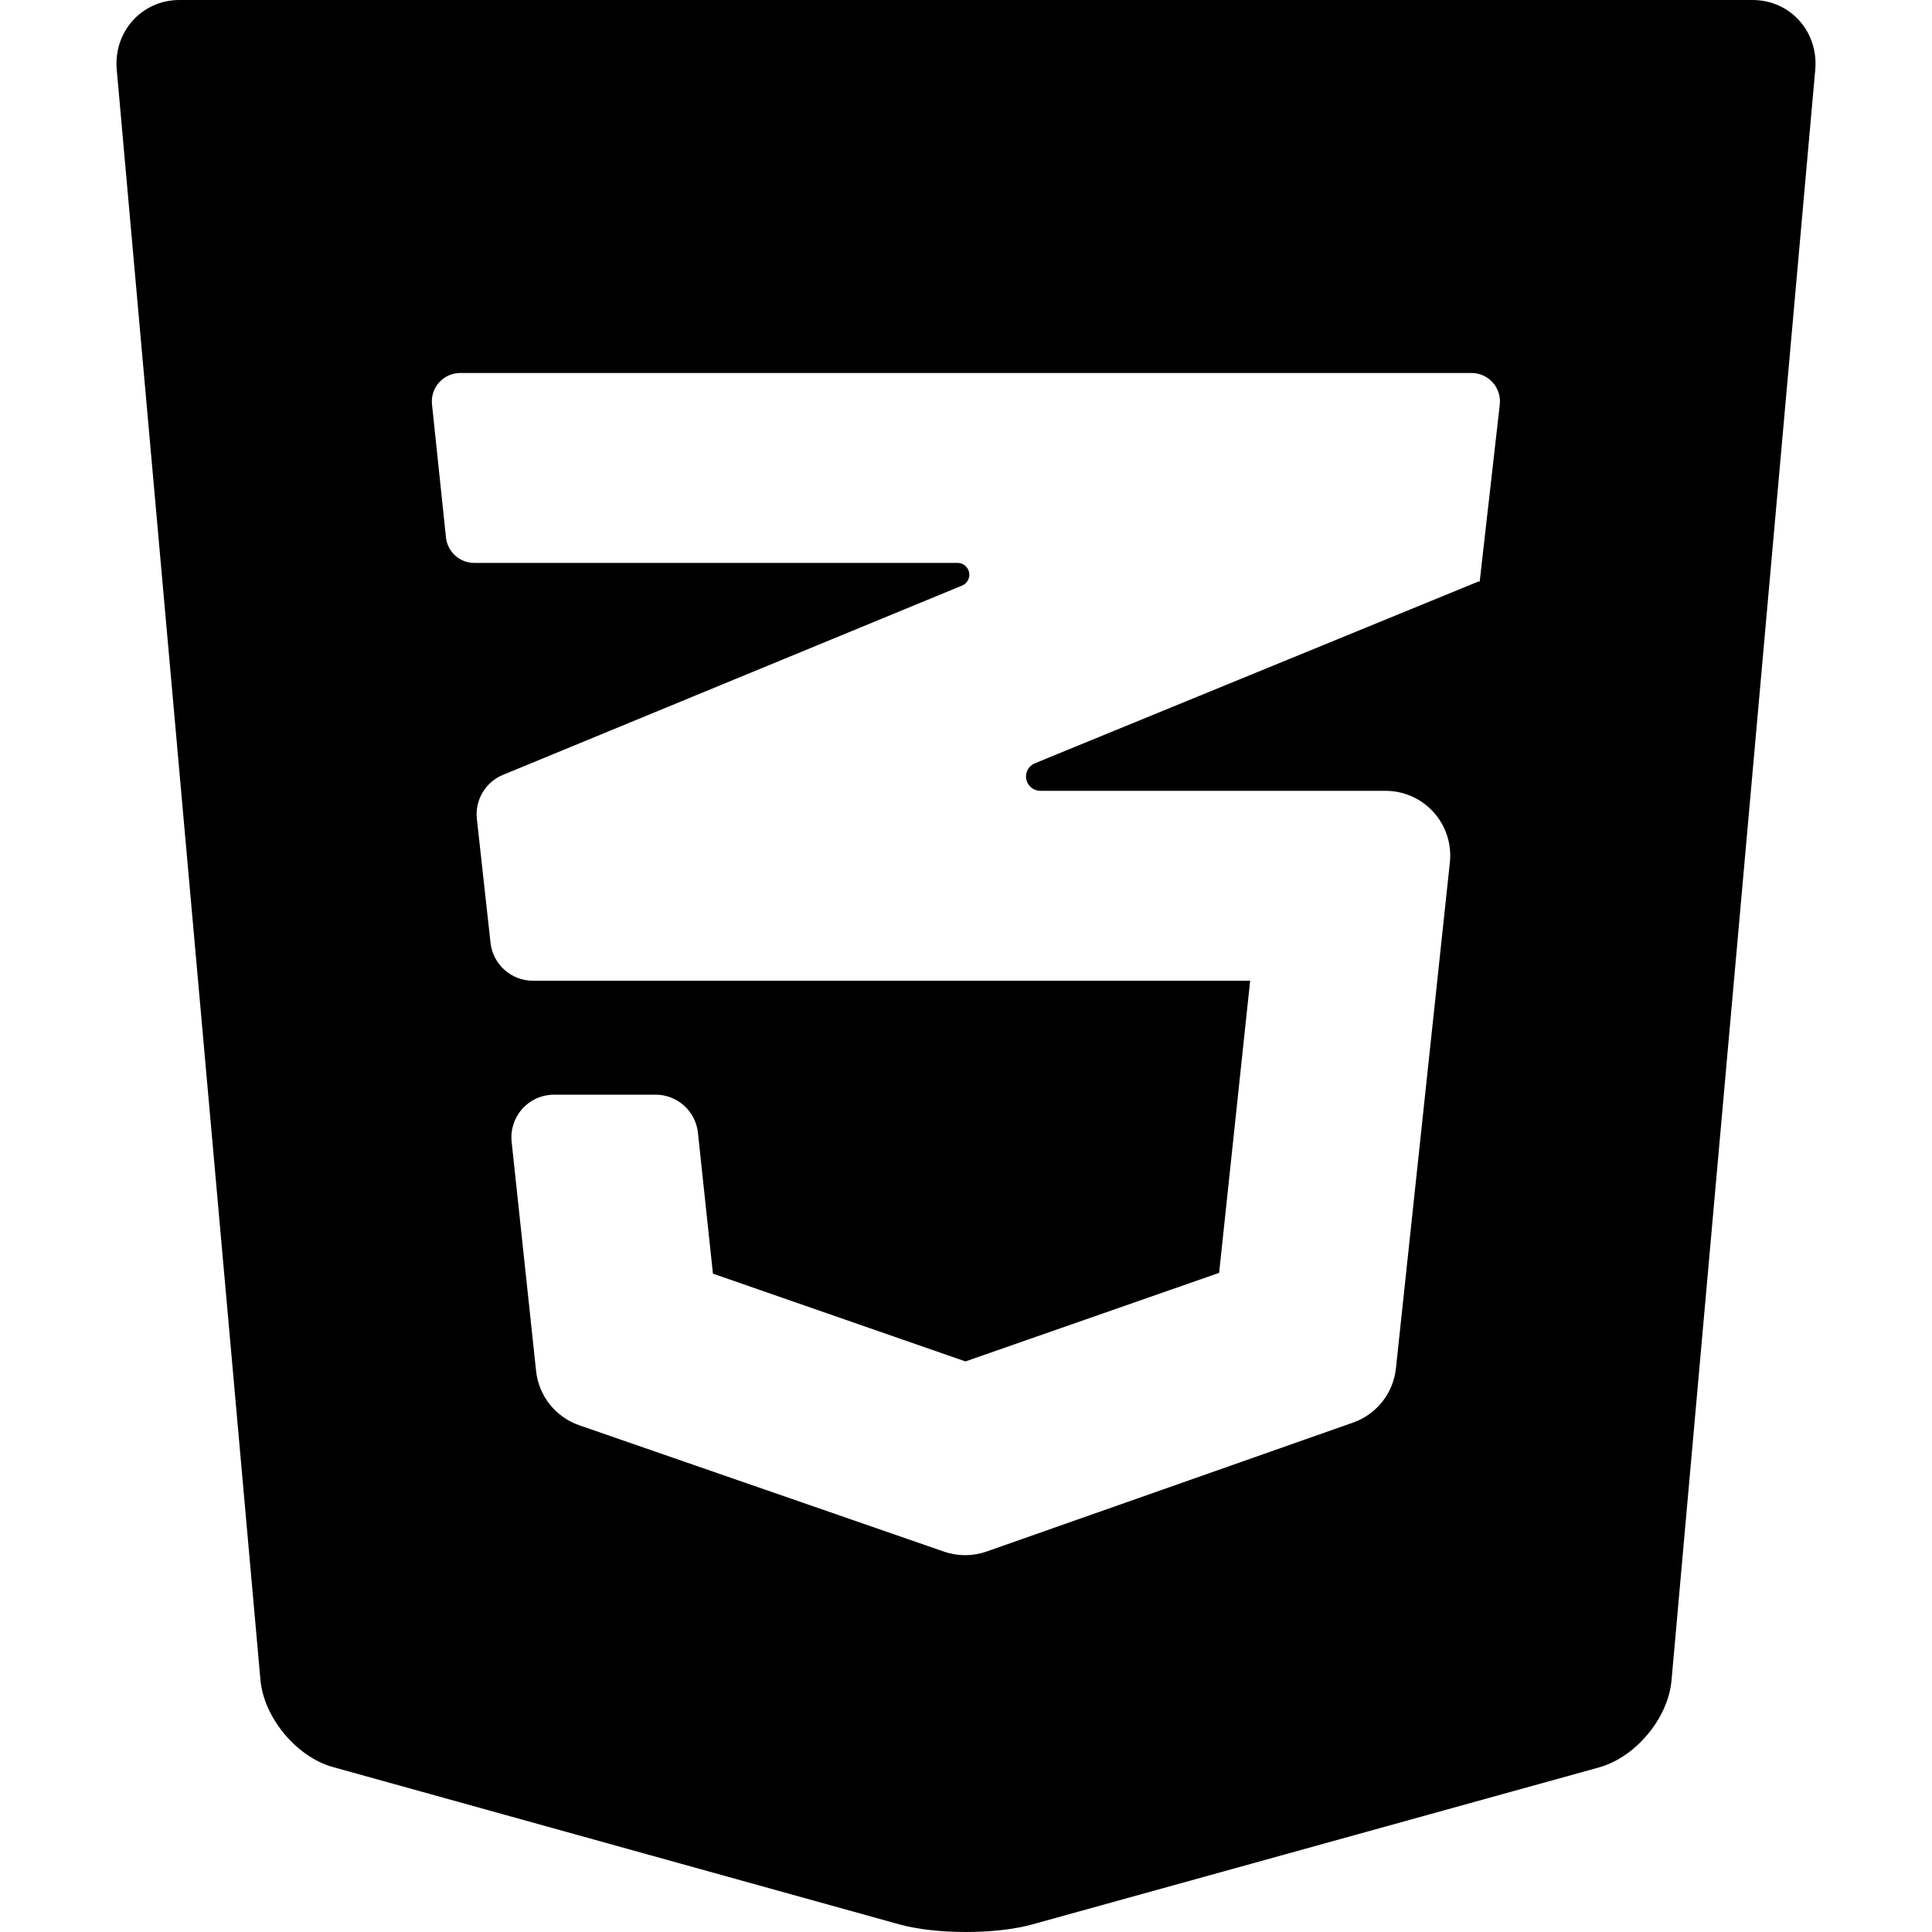
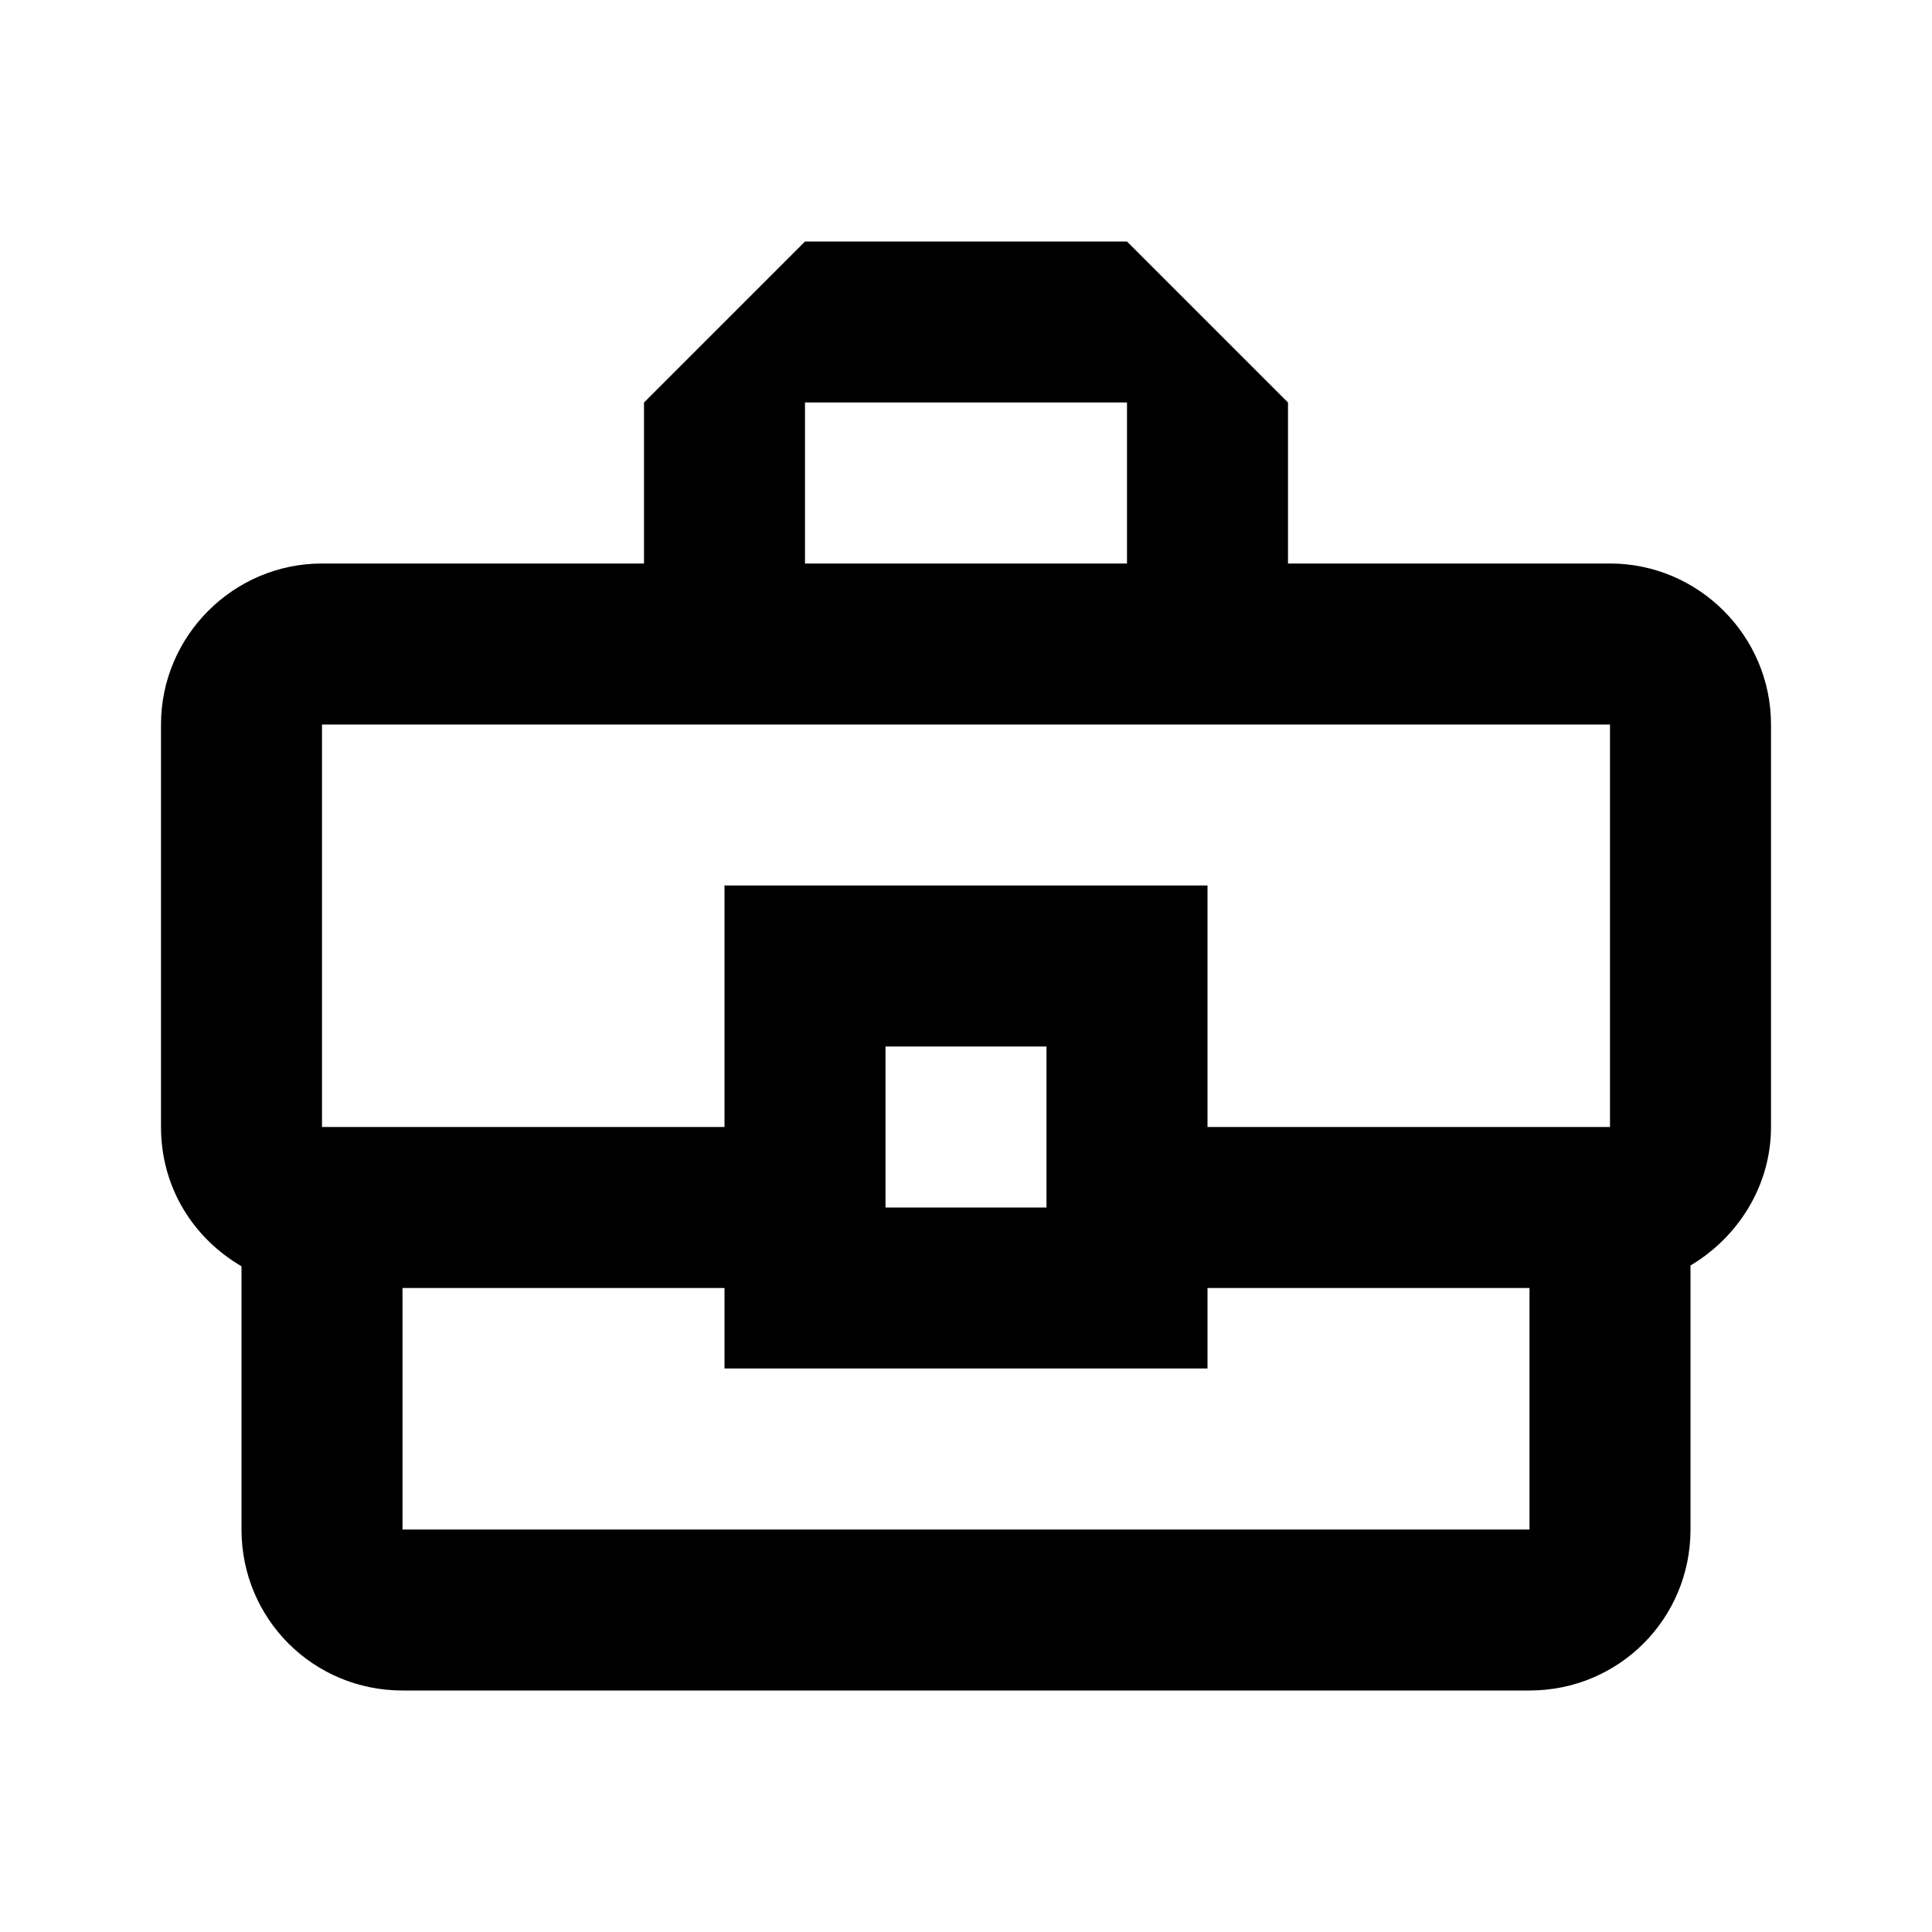
- <svg xmlns="http://www.w3.org/2000/svg" version="1.1" id="Capa_1" x="0px" y="0px" viewBox="0 0 470.699 470.699" style="enable-background:new 0 0 470.699 470.699;" xml:space="preserve">
-   <path d="M426.981,0H43.701C34.52,0,27.632,7.769,28.442,16.949L63.45,409.254c0.811,9.173,8.745,18.774,17.644,21.253  l138.006,38.335c8.887,2.463,23.413,2.479,32.313,0.032l138.177-38.281c8.901-2.472,16.835-11.986,17.645-21.175l35.023-392.469  C443.068,7.769,436.209,0,426.981,0z M360.51,141.611c-0.006,0.06-0.053,0.107-0.112,0.117c-0.06,0.01-0.118-0.021-0.144-0.077  L252.13,185.96c-1.54,0.631-2.418,2.264-2.098,3.897c0.322,1.633,1.754,2.811,3.419,2.811h84.103c4.474,0,8.736,1.9,11.728,5.227  c2.991,3.327,4.429,7.768,3.954,12.216l-13.141,123.273c-0.645,6.048-4.709,11.186-10.447,13.205l-89.269,31.41  c-3.362,1.184-7.027,1.193-10.397,0.025l-88.852-30.778c-5.773-2-9.871-7.153-10.52-13.228l-5.957-55.828  c-0.313-2.931,0.634-5.857,2.604-8.048c1.971-2.192,4.779-3.444,7.727-3.444h24.725c5.313,0,9.769,4.007,10.331,9.289l3.655,34.316  l61.521,21.385l61.803-21.58l7.559-71.17H129.835c-5.297,0-9.746-3.985-10.327-9.25l-3.327-30.164  c-0.508-4.601,2.088-8.982,6.366-10.745l111.837-46.109c1.269-0.523,1.99-1.868,1.724-3.214c-0.267-1.345-1.446-2.314-2.817-2.314  H115.542c-3.545,0-6.518-2.677-6.888-6.201l-3.406-32.421c-0.205-1.951,0.428-3.898,1.741-5.357  c1.313-1.458,3.184-2.291,5.146-2.291h246.379c1.973,0,3.852,0.842,5.166,2.313c1.314,1.472,1.938,3.434,1.715,5.394L360.51,141.611  z" />
-   <g>
- </g>
-   <g>
- </g>
-   <g>
- </g>
-   <g>
- </g>
-   <g>
- </g>
-   <g>
- </g>
-   <g>
- </g>
-   <g>
- </g>
-   <g>
- </g>
-   <g>
- </g>
-   <g>
- </g>
-   <g>
- </g>
-   <g>
- </g>
-   <g>
- </g>
-   <g>
- </g>
+ <svg xmlns="http://www.w3.org/2000/svg" width="24" height="24" viewBox="0 0 24 24" fill="none">
+   <path d="M20 7H16V5L14 3H10L8 5V7H4C2.9 7 2 7.9 2 9V14C2 14.75 2.4 15.38 3 15.73V19C3 20.11 3.89 21 5 21H19C20.11 21 21 20.11 21 19V15.72C21.59 15.37 22 14.73 22 14V9C22 7.9 21.1 7 20 7ZM10 5H14V7H10V5ZM4 9H20V14H15V11H9V14H4V9ZM13 15H11V13H13V15ZM19 19H5V16H9V17H15V16H19V19Z" fill="black" />
</svg>
